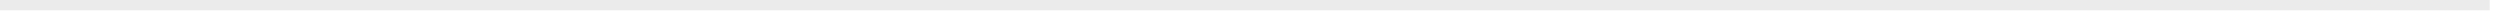
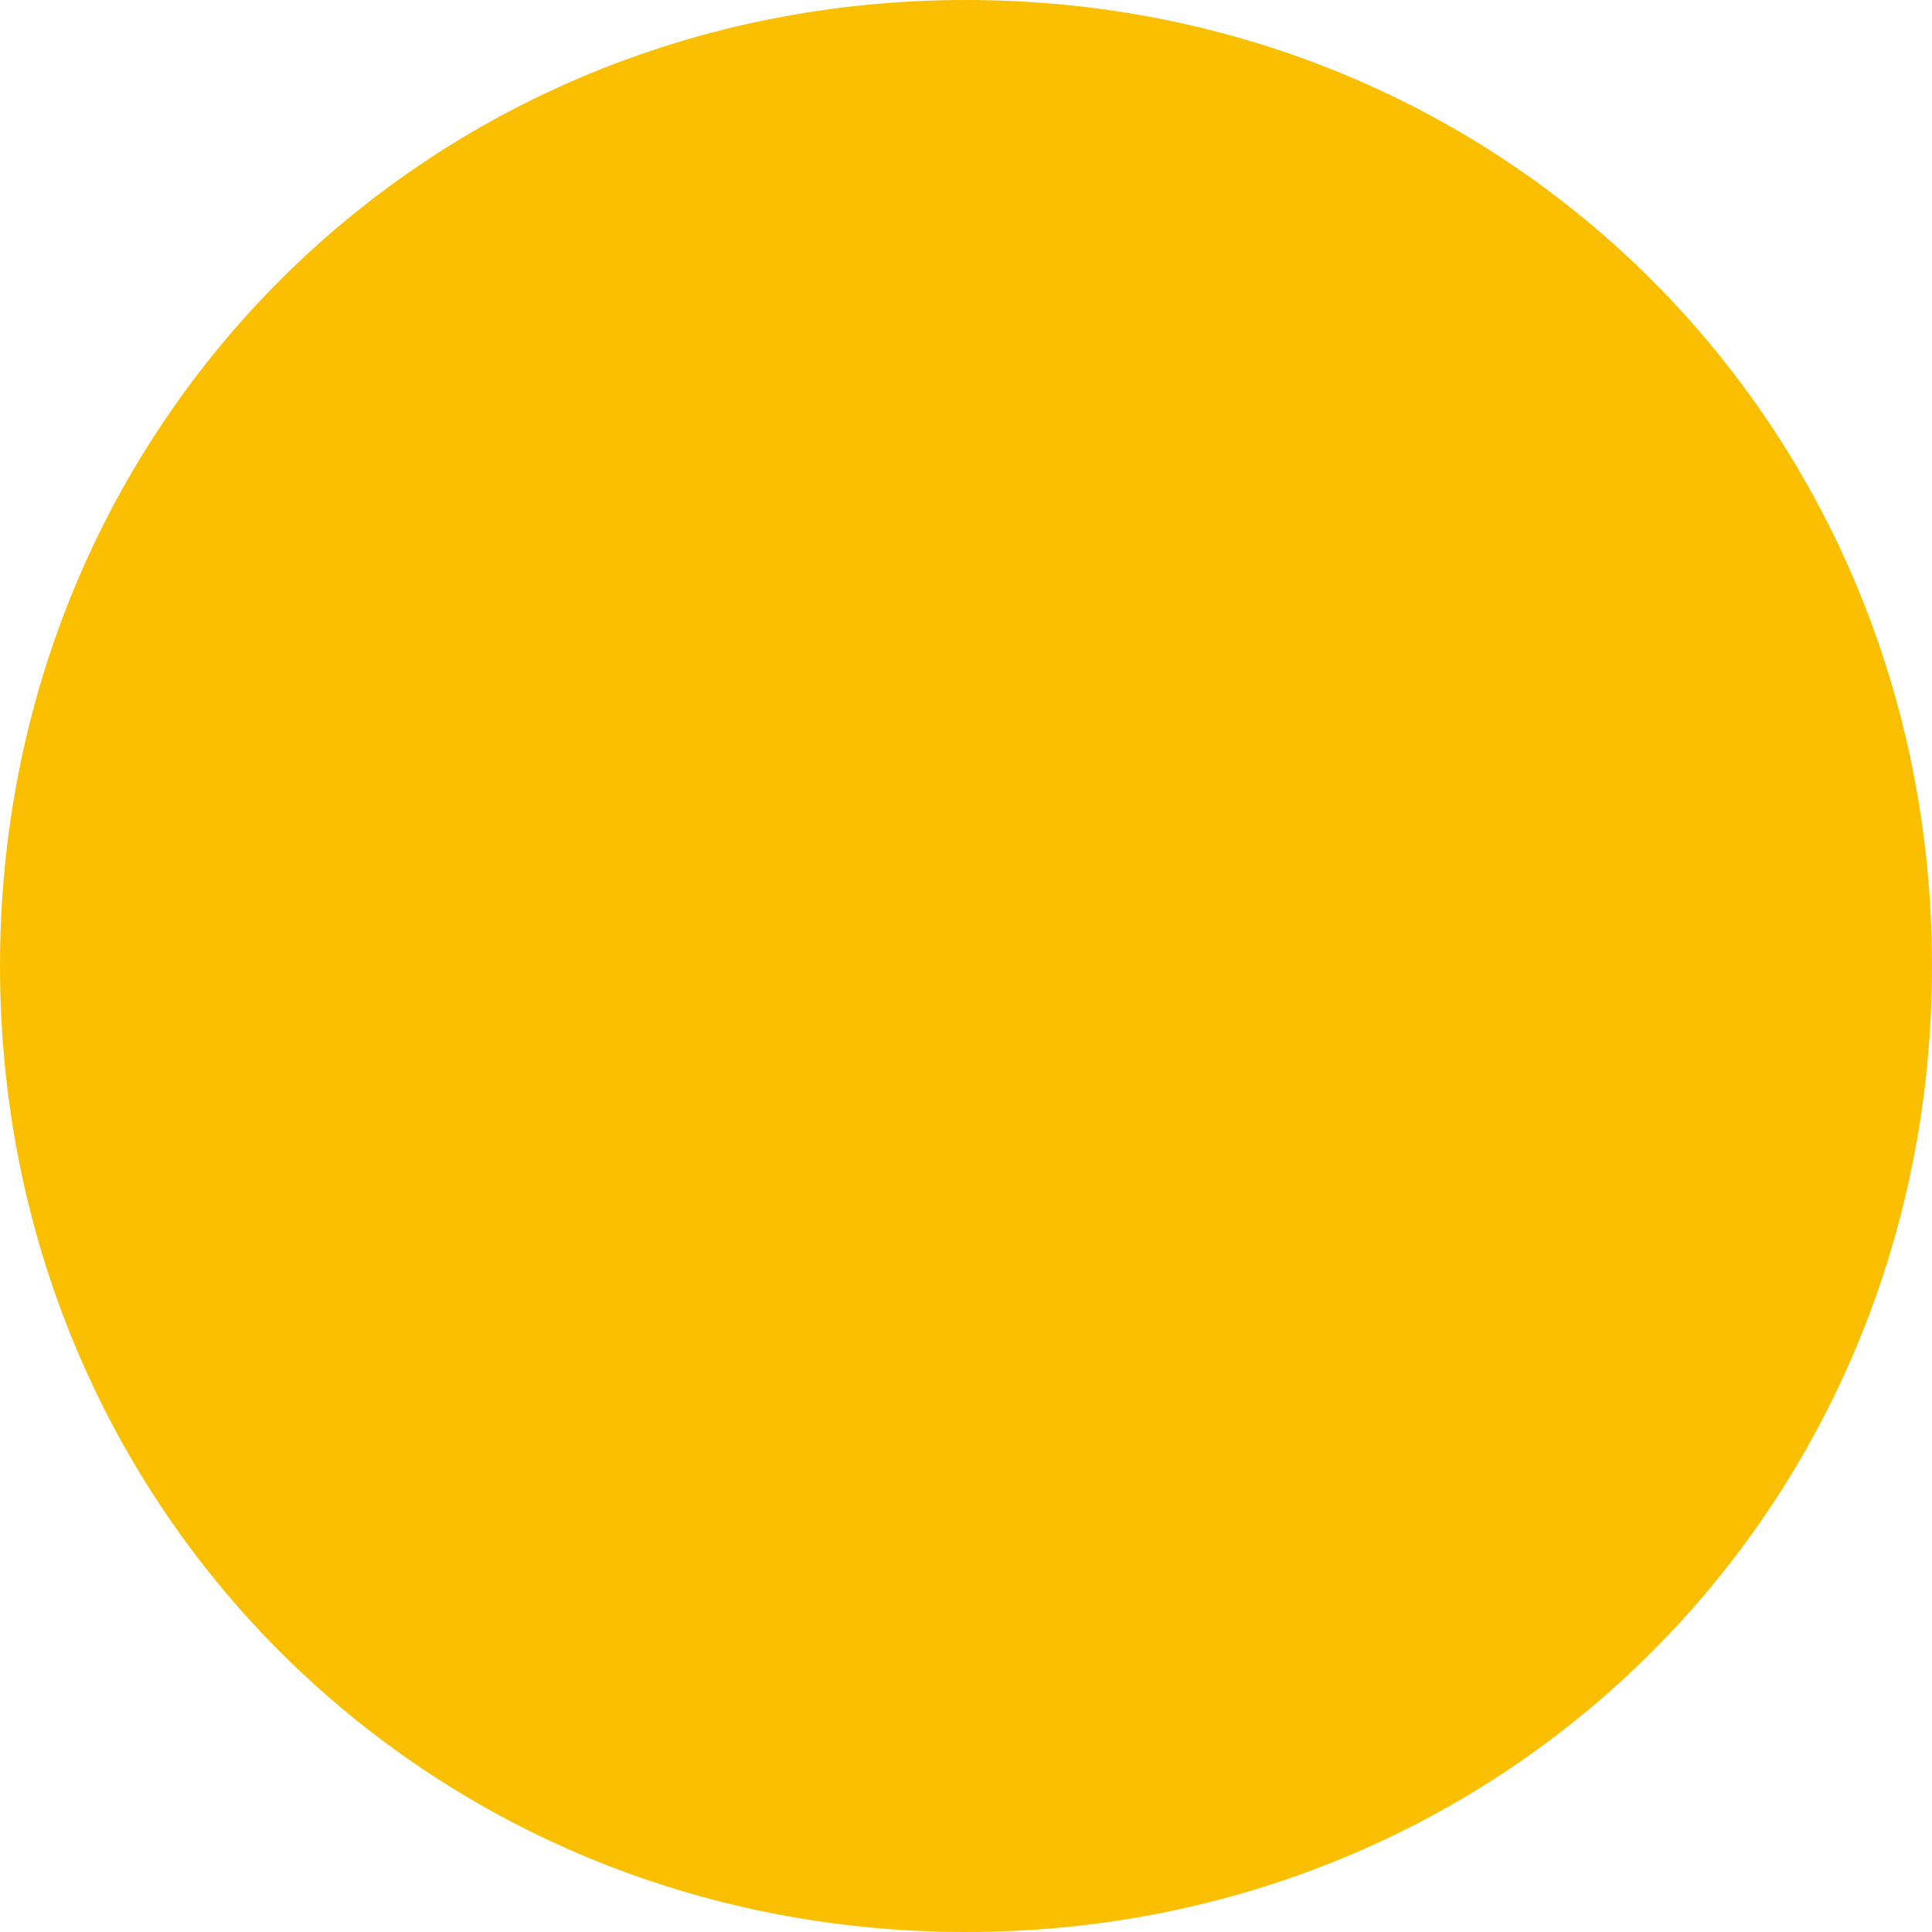
- <svg xmlns="http://www.w3.org/2000/svg" version="1.1" width="243px" height="2px">
-   <g transform="matrix(1 0 0 1 -1430 -2085 )">
-     <path d="M 1430 2085.5  L 1672 2085.5  " stroke-width="1" stroke="#ebebeb" fill="none" />
+ <svg xmlns="http://www.w3.org/2000/svg" version="1.1" width="8px" height="8px">
+   <g transform="matrix(1 0 0 1 -777 -2744 )">
+     <path d="M 781 2744  C 783.24 2744  785 2745.76  785 2748  C 785 2750.24  783.24 2752  781 2752  C 778.76 2752  777 2750.24  777 2748  C 777 2745.76  778.76 2744  781 2744  Z " fill-rule="nonzero" fill="#f9bf00" stroke="none" />
  </g>
</svg>
